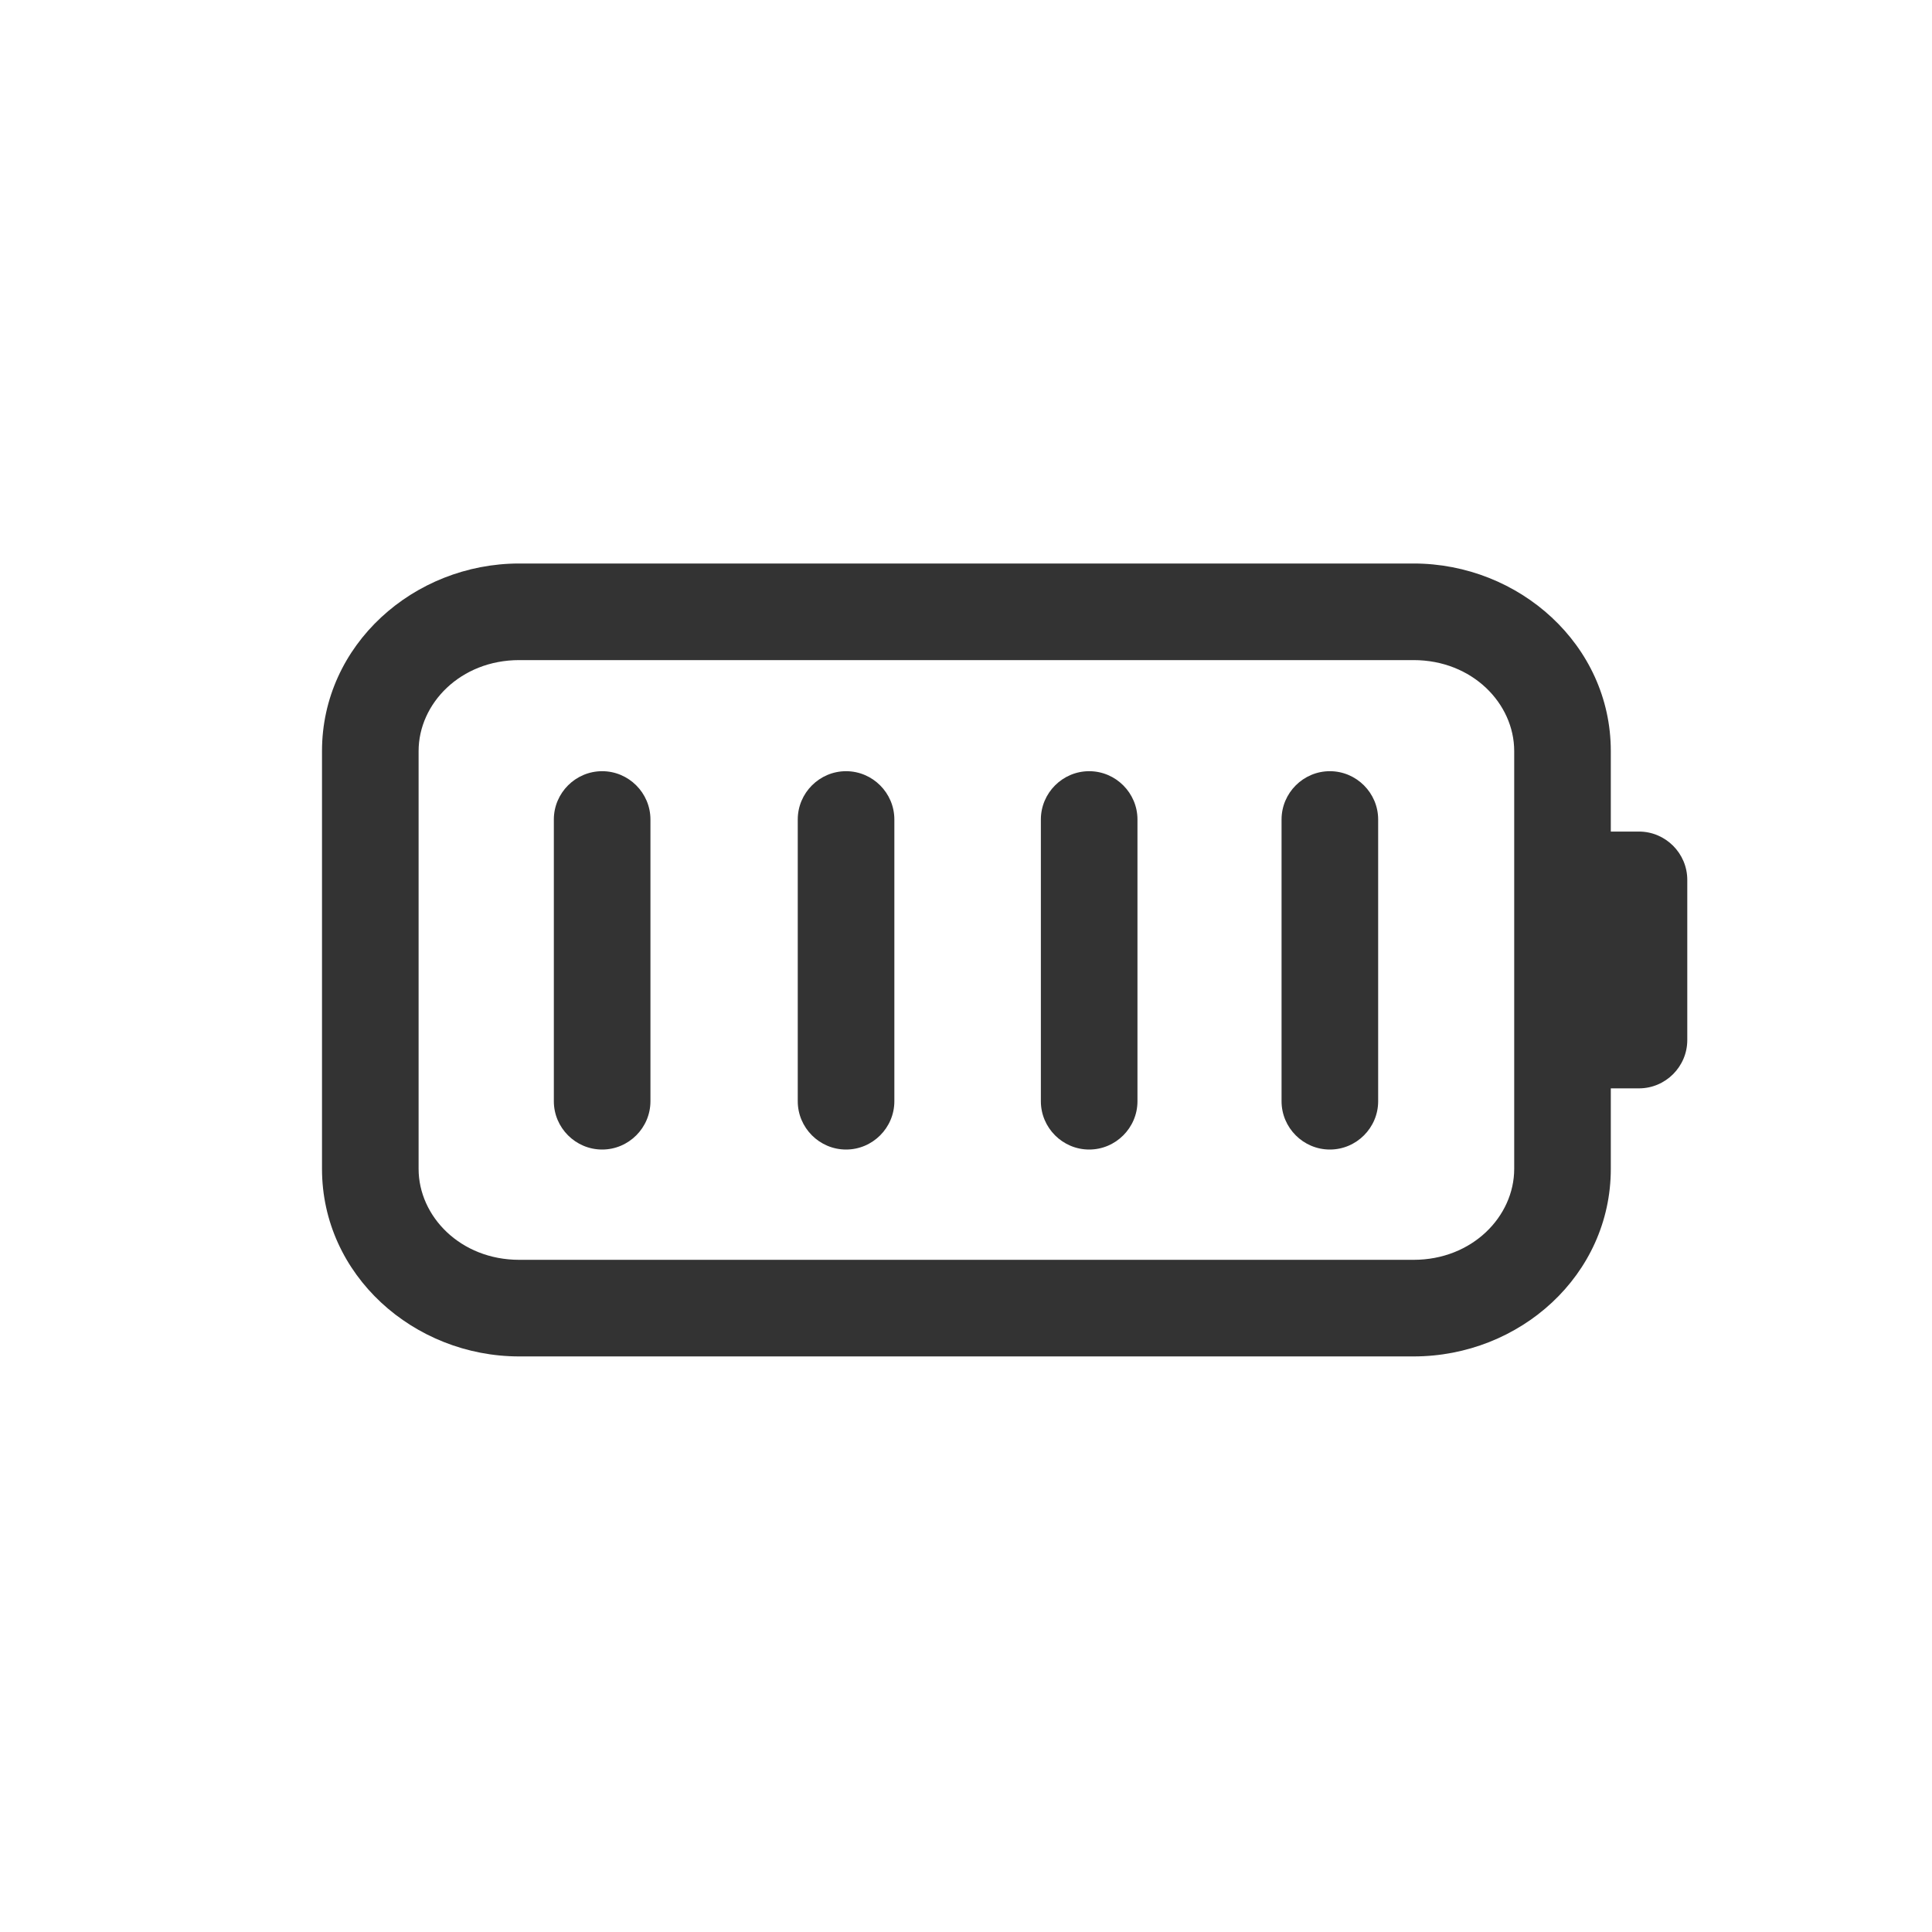
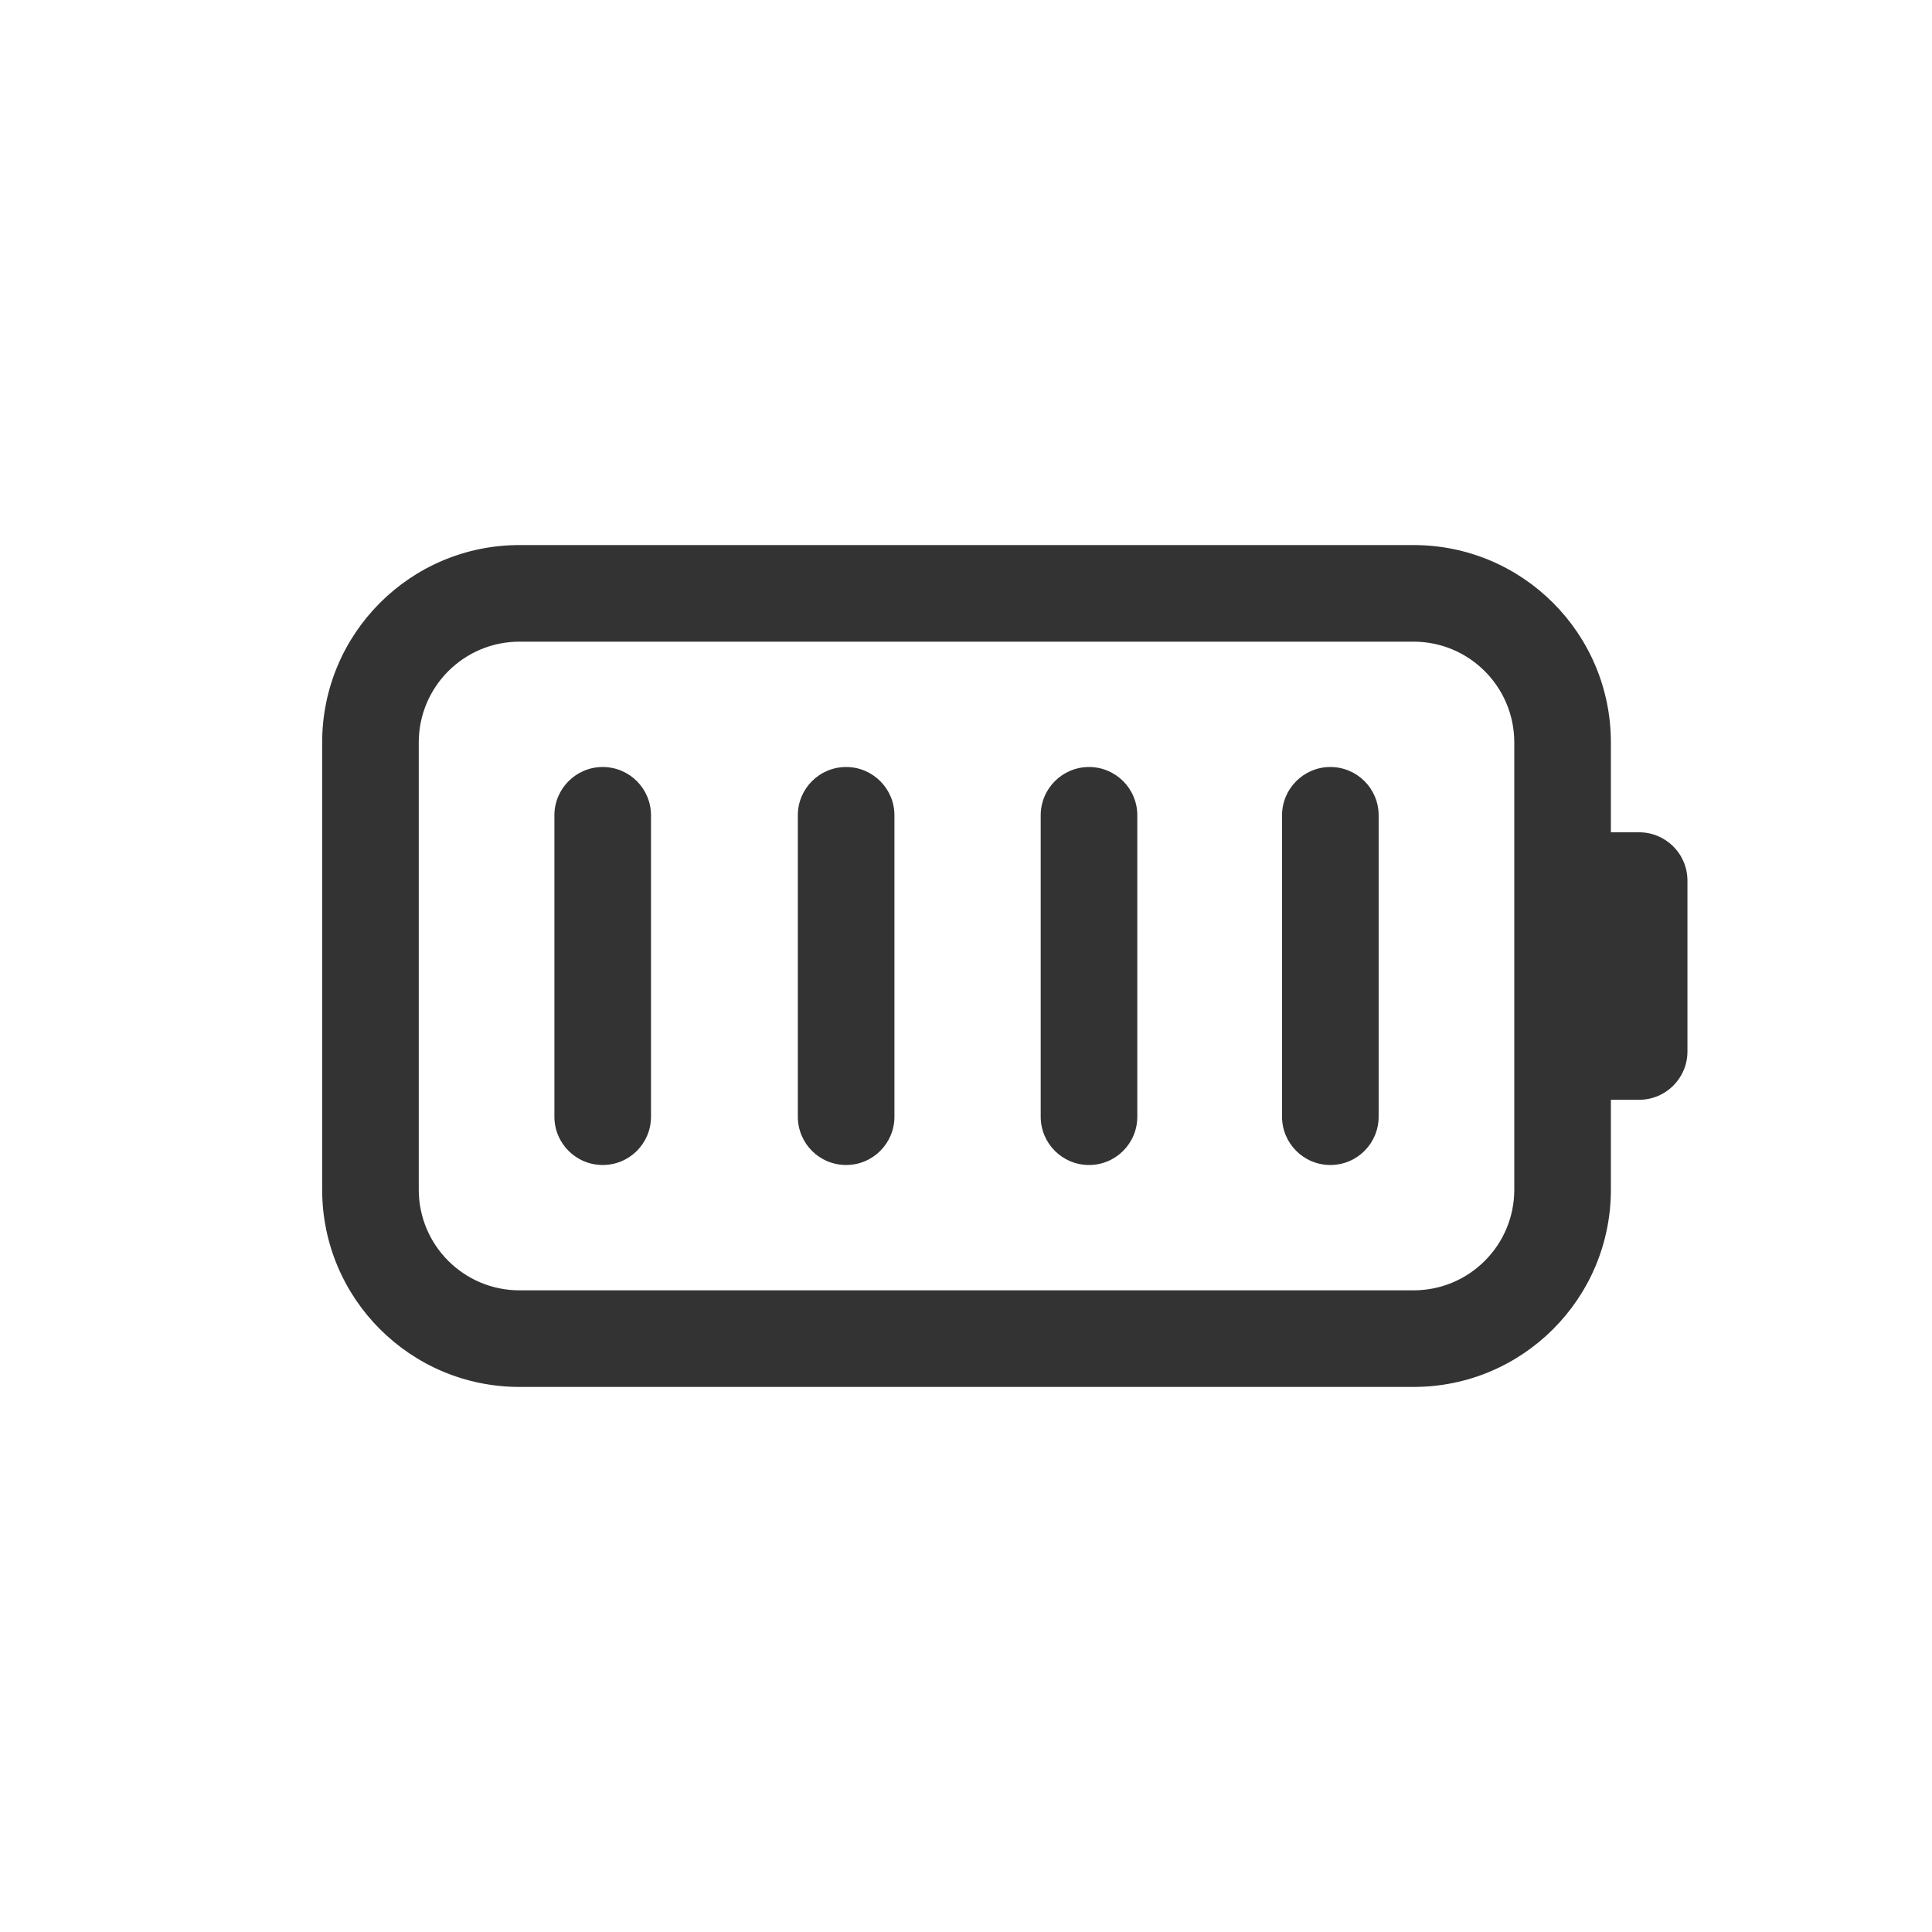
<svg xmlns="http://www.w3.org/2000/svg" width="24" height="24" viewBox="0 0 24 24" fill="none">
-   <path d="M7.48 9.58C7.15 9.58 6.88 9.85 6.88 10.18V13.68C6.88 14.01 7.15 14.28 7.48 14.28C7.81 14.28 8.08 14.01 8.08 13.68V10.18C8.08 9.85 7.81 9.58 7.48 9.58Z" fill="#333333" />
-   <path d="M9.91 10.18C9.91 9.85 10.18 9.58 10.51 9.58C10.84 9.58 11.11 9.85 11.11 10.18V13.68C11.11 14.01 10.84 14.28 10.51 14.28C10.18 14.28 9.91 14.01 9.91 13.68V10.18Z" fill="#333333" />
-   <path d="M13.53 9.58C13.2 9.58 12.93 9.85 12.93 10.18V13.68C12.93 14.01 13.2 14.28 13.53 14.28C13.86 14.28 14.13 14.01 14.13 13.68V10.18C14.13 9.85 13.86 9.58 13.53 9.58Z" fill="#333333" />
-   <path d="M15.92 10.18C15.92 9.85 16.19 9.58 16.52 9.58C16.85 9.58 17.12 9.85 17.12 10.18V13.68C17.12 14.01 16.85 14.28 16.52 14.28C16.19 14.28 15.92 14.01 15.92 13.68V10.18Z" fill="#333333" />
-   <path fill-rule="evenodd" clip-rule="evenodd" d="M20.36 10.33H20.01V9.33C20.01 8.01 18.87 7 17.56 7H6.45C5.14 7 4 8.01 4 9.33V14.52C4 15.84 5.14 16.85 6.45 16.85H17.56C18.88 16.85 20.01 15.84 20.01 14.52V13.52H20.36C20.69 13.52 20.96 13.25 20.96 12.92V10.93C20.96 10.6 20.69 10.33 20.36 10.33ZM18.81 14.52C18.81 15.11 18.29 15.65 17.56 15.65H6.45C5.72 15.65 5.2 15.11 5.2 14.52V9.33C5.2 8.74 5.72 8.2 6.45 8.2H17.56C18.29 8.2 18.81 8.74 18.81 9.33V14.52Z" fill="#333333" />
+   <path d="M11.111 10.128C11.111 9.797 10.842 9.528 10.511 9.528C10.179 9.528 9.911 9.797 9.911 10.128V13.872C9.911 14.204 10.179 14.472 10.511 14.472C10.842 14.472 11.111 14.204 11.111 13.872V10.128Z" fill="#333333" />
+   <path d="M7.487 9.528C7.819 9.528 8.087 9.797 8.087 10.128V13.872C8.087 14.204 7.819 14.472 7.487 14.472C7.156 14.472 6.887 14.204 6.887 13.872L6.887 10.128C6.887 9.797 7.156 9.528 7.487 9.528Z" fill="#333333" />
+   <path d="M17.126 10.128C17.126 9.797 16.858 9.528 16.526 9.528C16.195 9.528 15.926 9.797 15.926 10.128V13.872C15.926 14.204 16.195 14.472 16.526 14.472C16.858 14.472 17.126 14.204 17.126 13.872V10.128Z" fill="#333333" />
+   <path d="M13.528 9.528C13.86 9.528 14.128 9.797 14.128 10.128V13.872C14.128 14.204 13.86 14.472 13.528 14.472C13.197 14.472 12.928 14.204 12.928 13.872V10.128C12.928 9.797 13.197 9.528 13.528 9.528Z" fill="#333333" />
+   <path fill-rule="evenodd" clip-rule="evenodd" d="M6.453 6.771C5.099 6.771 4.002 7.869 4.002 9.223V14.778C4.002 16.132 5.099 17.229 6.453 17.229H17.56C18.914 17.229 20.011 16.132 20.011 14.778V13.662H20.361C20.693 13.662 20.962 13.394 20.962 13.062V10.939C20.962 10.607 20.693 10.339 20.361 10.339H20.011V9.223C20.011 7.869 18.914 6.771 17.56 6.771H6.453ZM5.202 9.223C5.202 8.532 5.762 7.971 6.453 7.971H17.56C18.251 7.971 18.811 8.532 18.811 9.223V14.778C18.811 15.469 18.251 16.029 17.56 16.029H6.453C5.762 16.029 5.202 15.469 5.202 14.778V9.223Z" fill="#333333" />
</svg>
